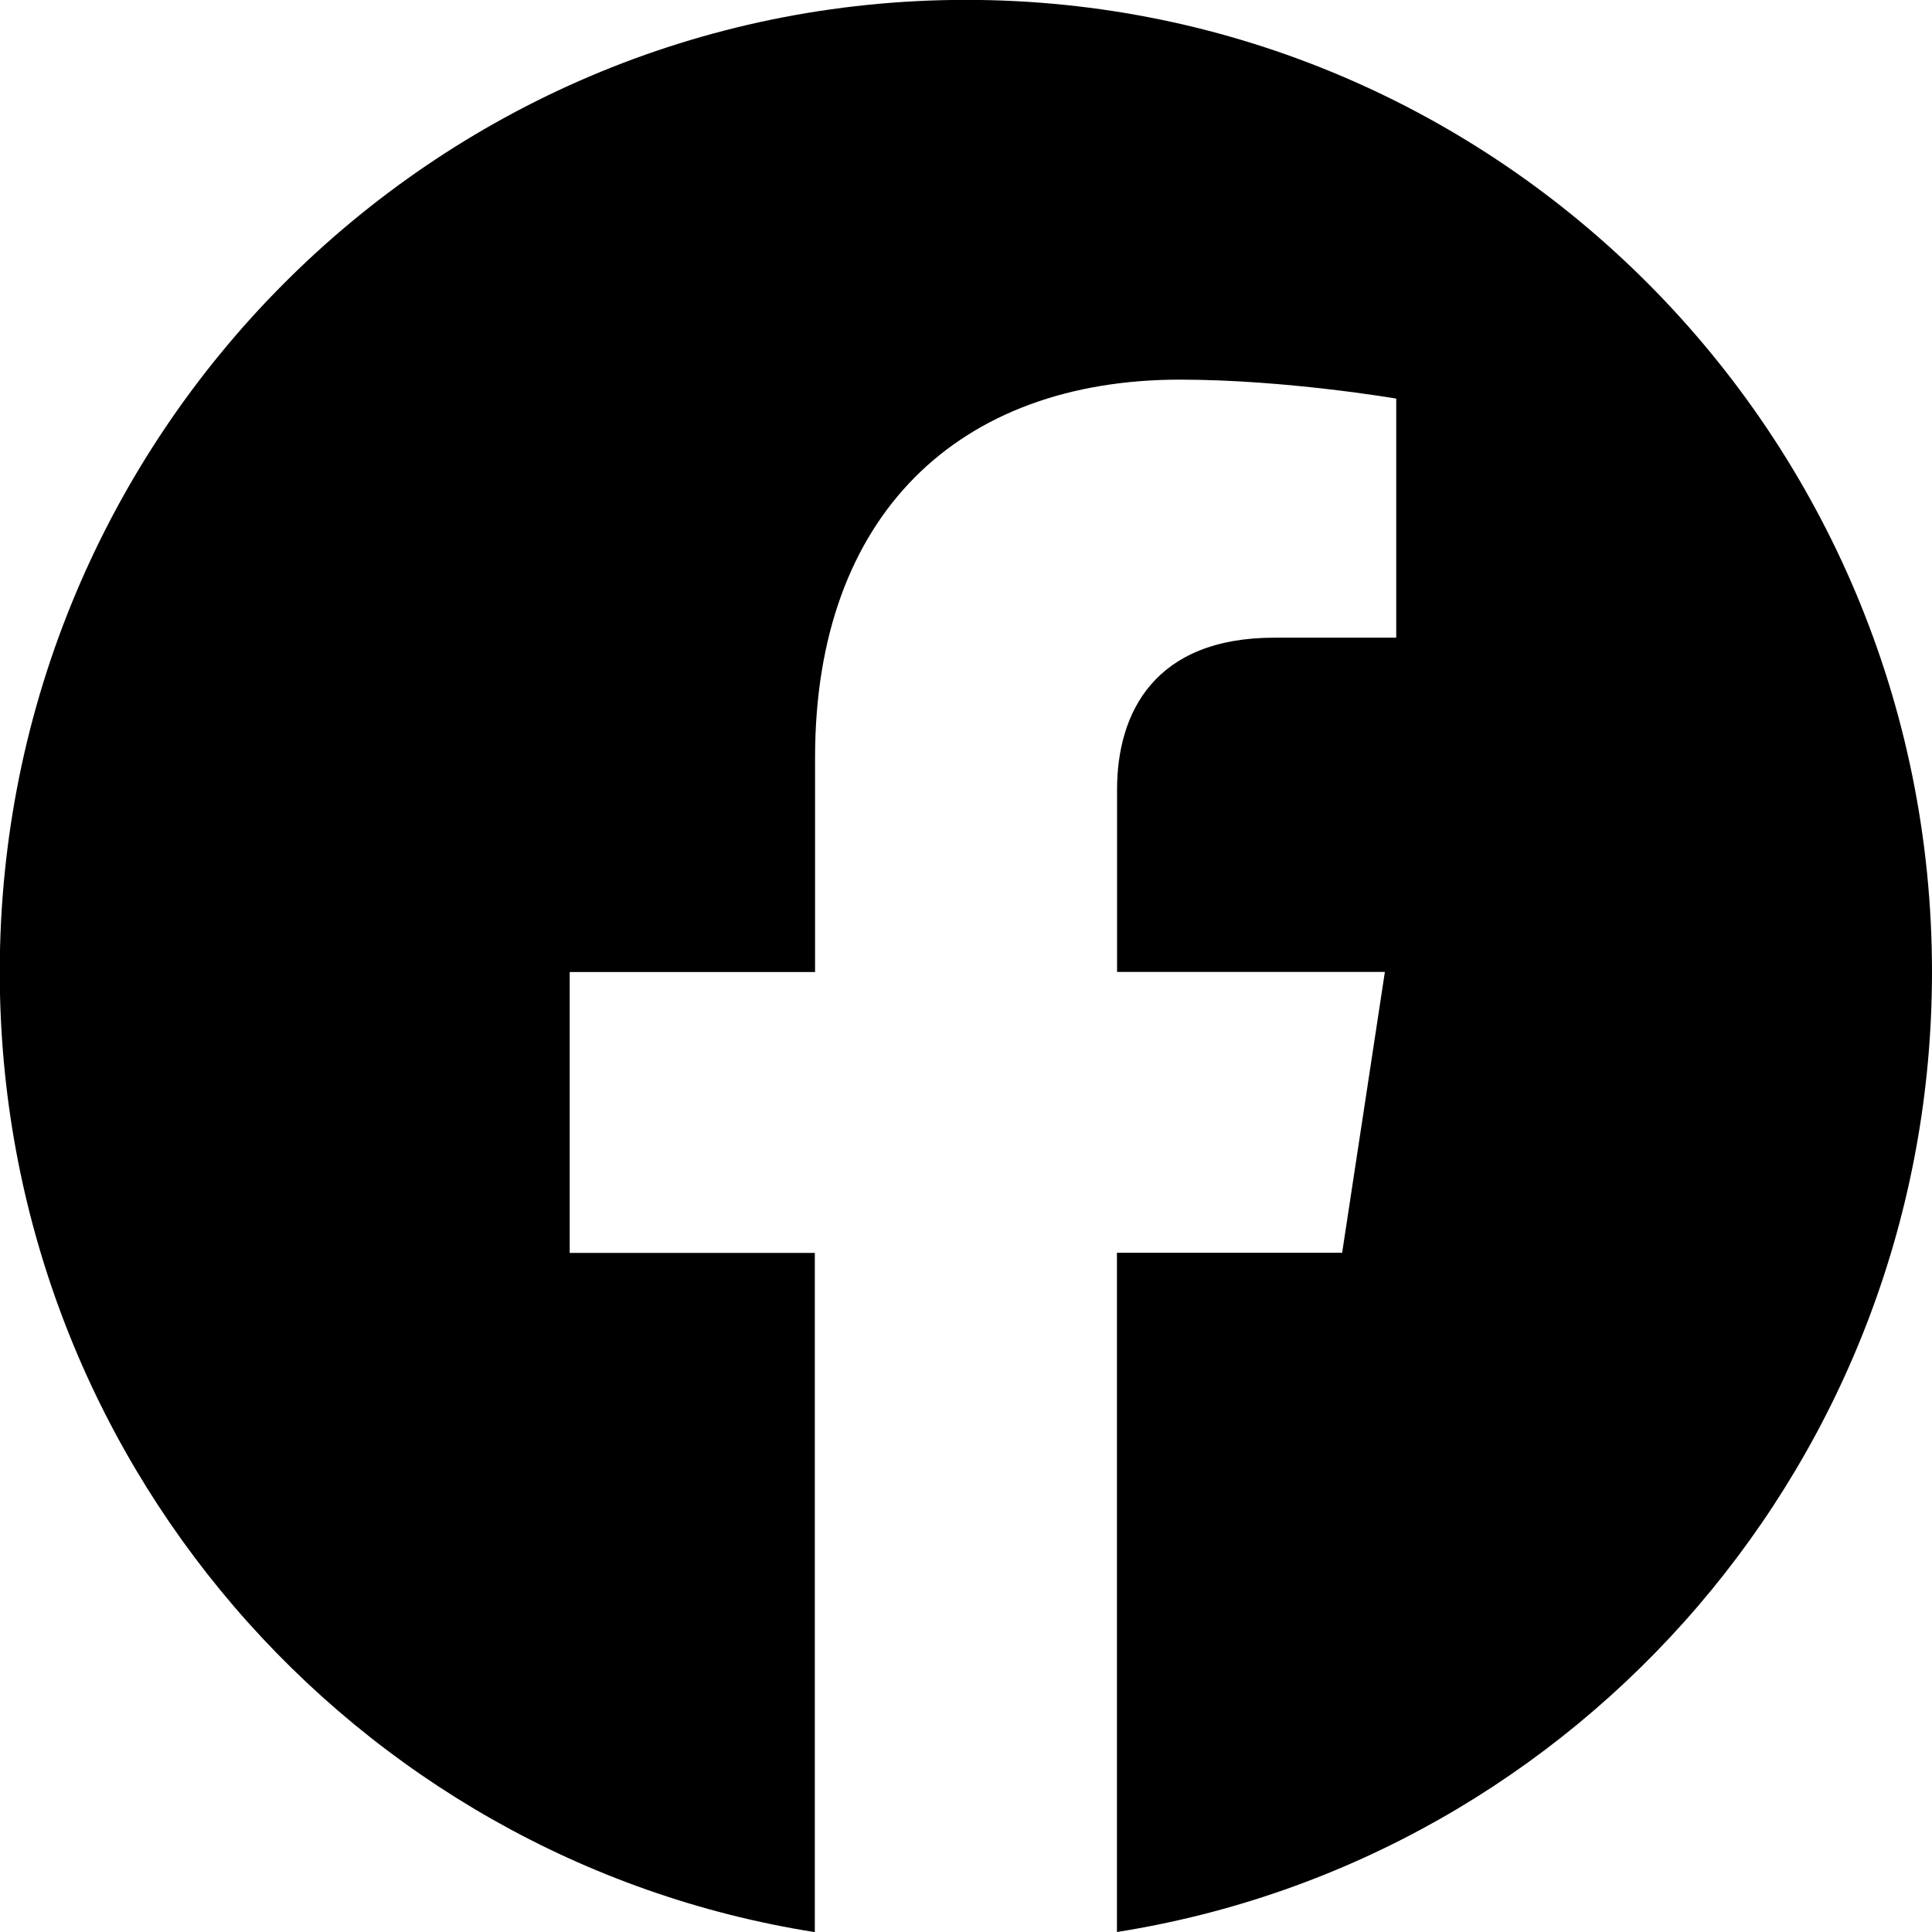
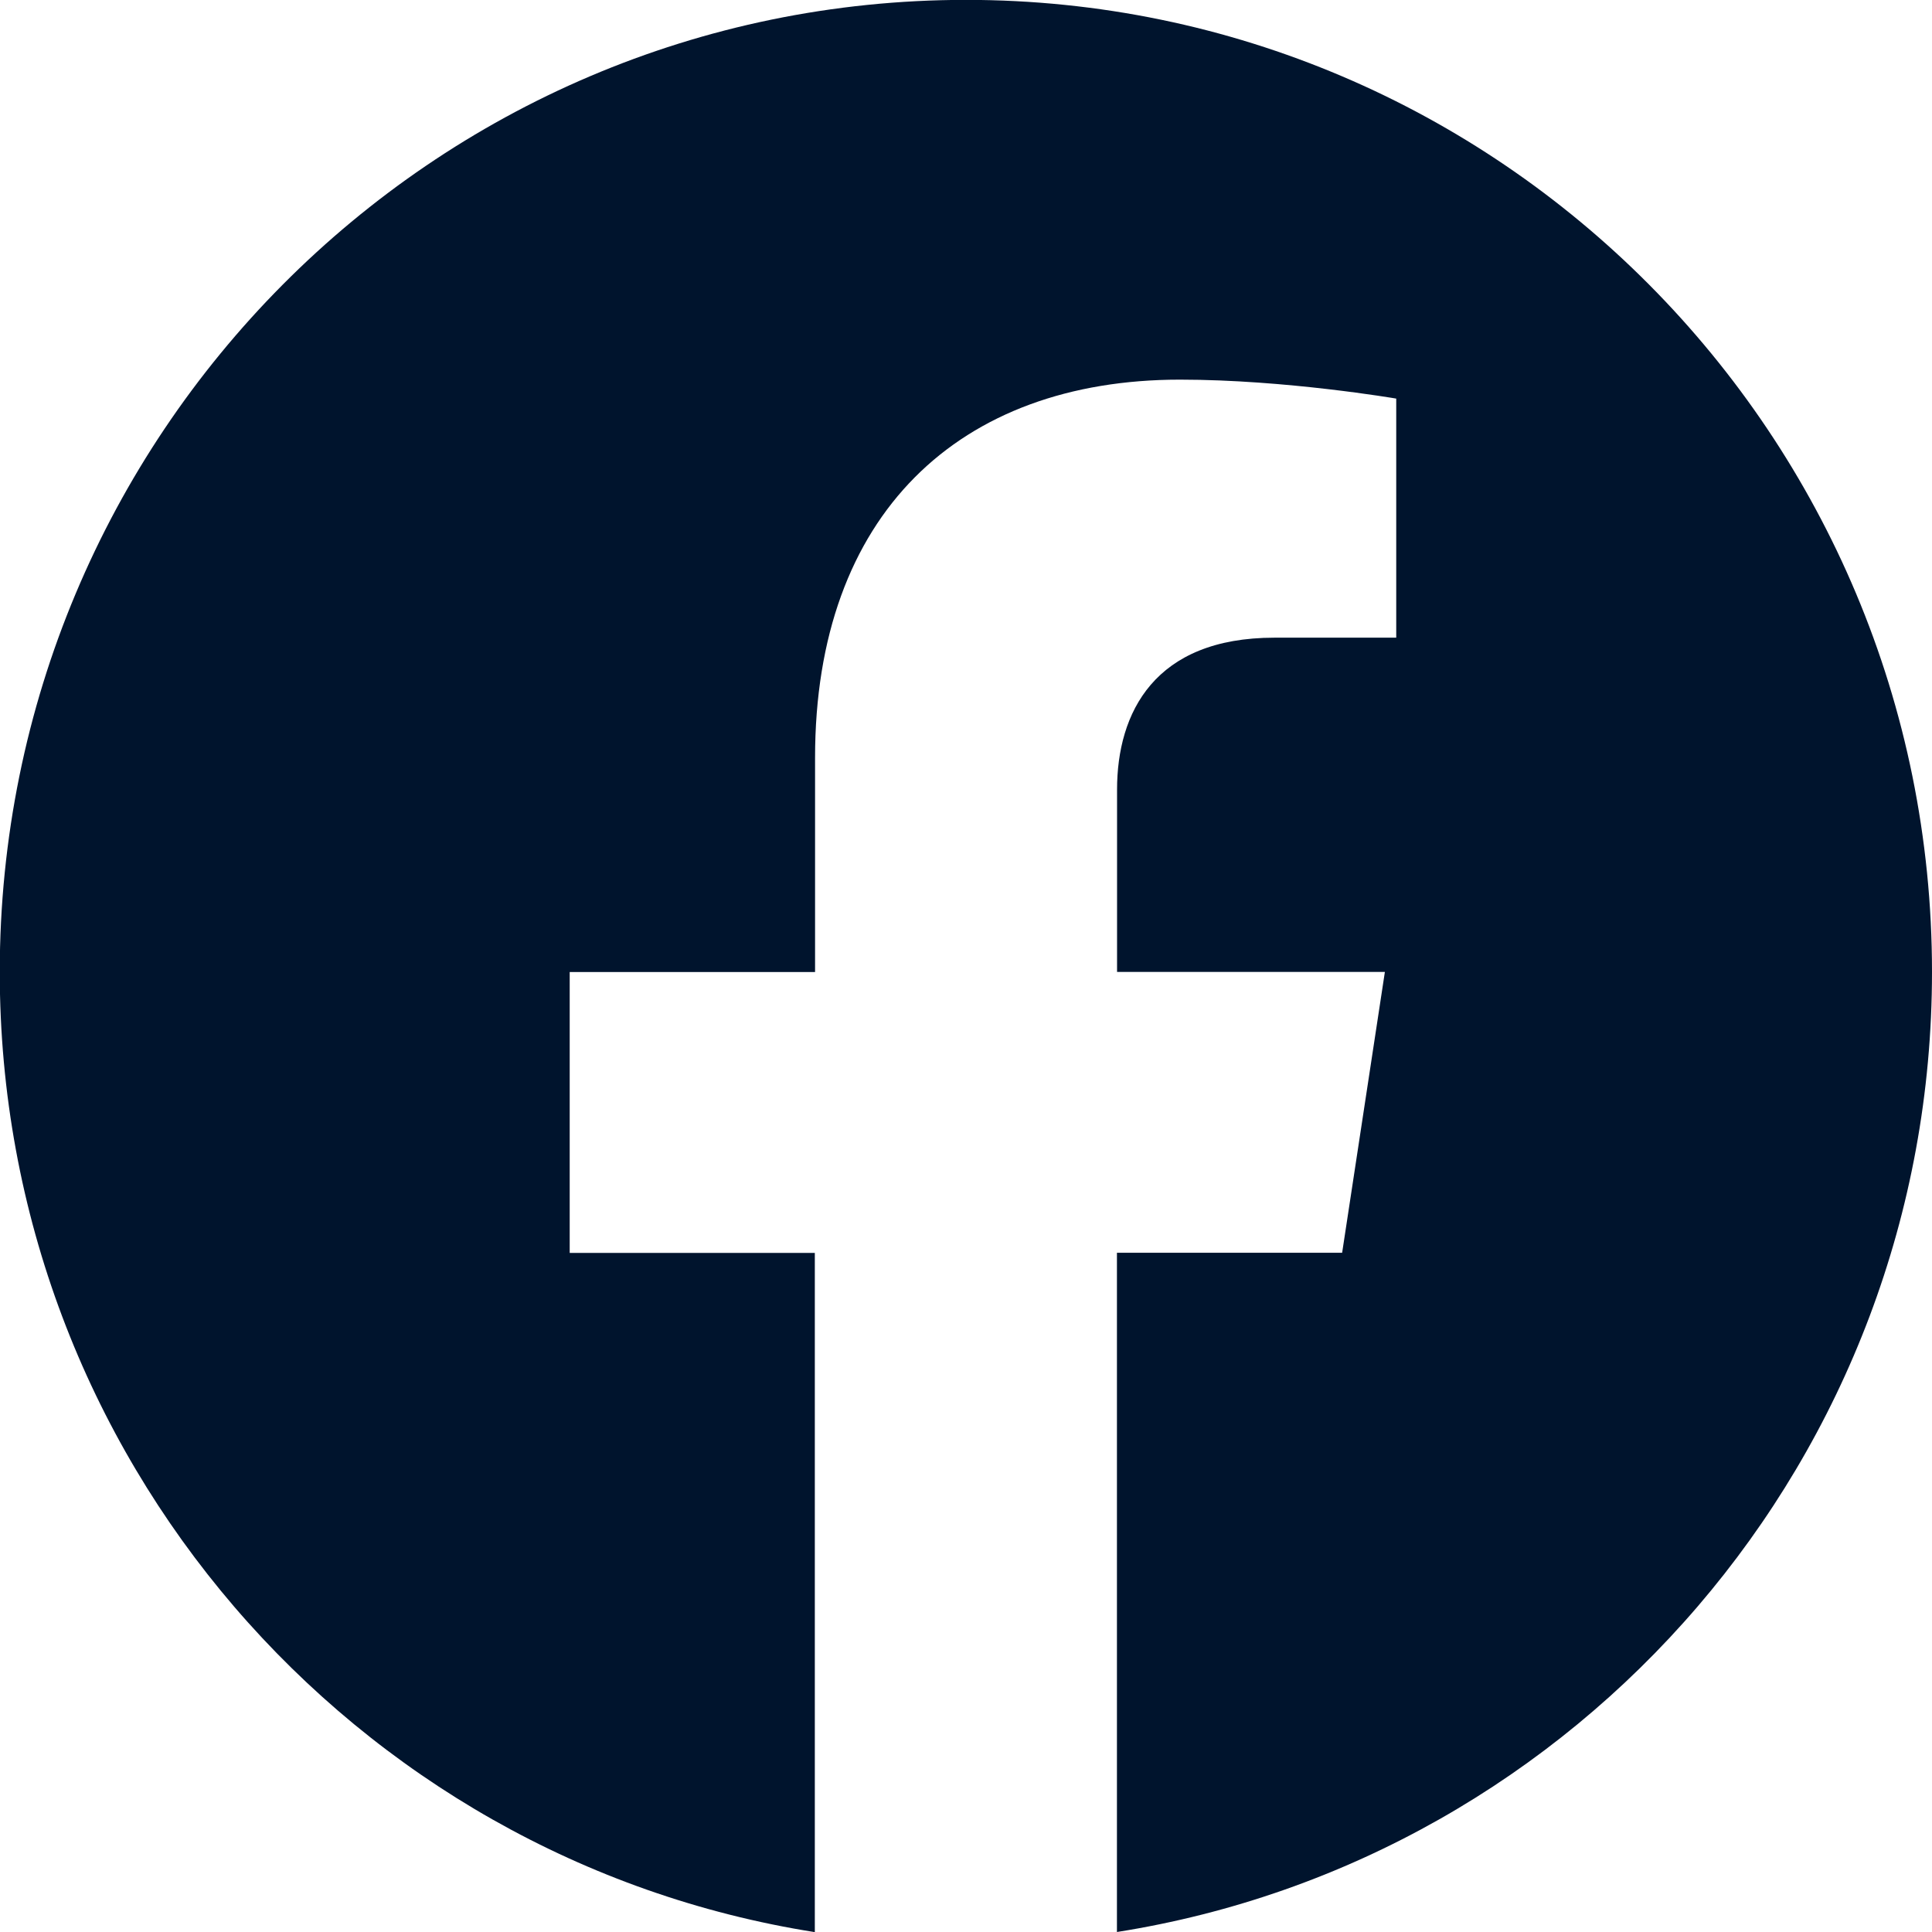
- <svg xmlns="http://www.w3.org/2000/svg" width="16" height="16" fill="currentColor" class="bi bi-facebook" viewBox="0 0 16 16">
-   <path d="M16 8.049c0-4.446-3.582-8.05-8-8.05C3.58 0-.002 3.603-.002 8.05c0 4.017 2.926 7.347 6.75 7.951v-5.625h-2.03V8.05H6.75V6.275c0-2.017 1.195-3.131 3.022-3.131.876 0 1.791.157 1.791.157v1.98h-1.009c-.993 0-1.303.621-1.303 1.258v1.51h2.218l-.354 2.326H9.25V16c3.824-.604 6.75-3.934 6.75-7.951z" />
+ <svg xmlns="http://www.w3.org/2000/svg" width="16" height="16" class="bi bi-facebook">
+   <g>
+     <rect fill="none" id="canvas_background" height="402" width="582" y="-1" x="-1" />
+   </g>
+   <g>
+     <path fill="#00142d" id="svg_1" d="m16,8.049c0,-4.446 -3.582,-8.05 -8,-8.05c-4.42,0.001 -8.002,3.604 -8.002,8.051c0,4.017 2.926,7.347 6.75,7.951l0,-5.625l-2.03,0l0,-2.326l2.032,0l0,-1.775c0,-2.017 1.195,-3.131 3.022,-3.131c0.876,0 1.791,0.157 1.791,0.157l0,1.98l-1.009,0c-0.993,0 -1.303,0.621 -1.303,1.258l0,1.51l2.218,0l-0.354,2.326l-1.865,0l0,5.625c3.824,-0.604 6.75,-3.934 6.75,-7.951z" />
+   </g>
</svg>
